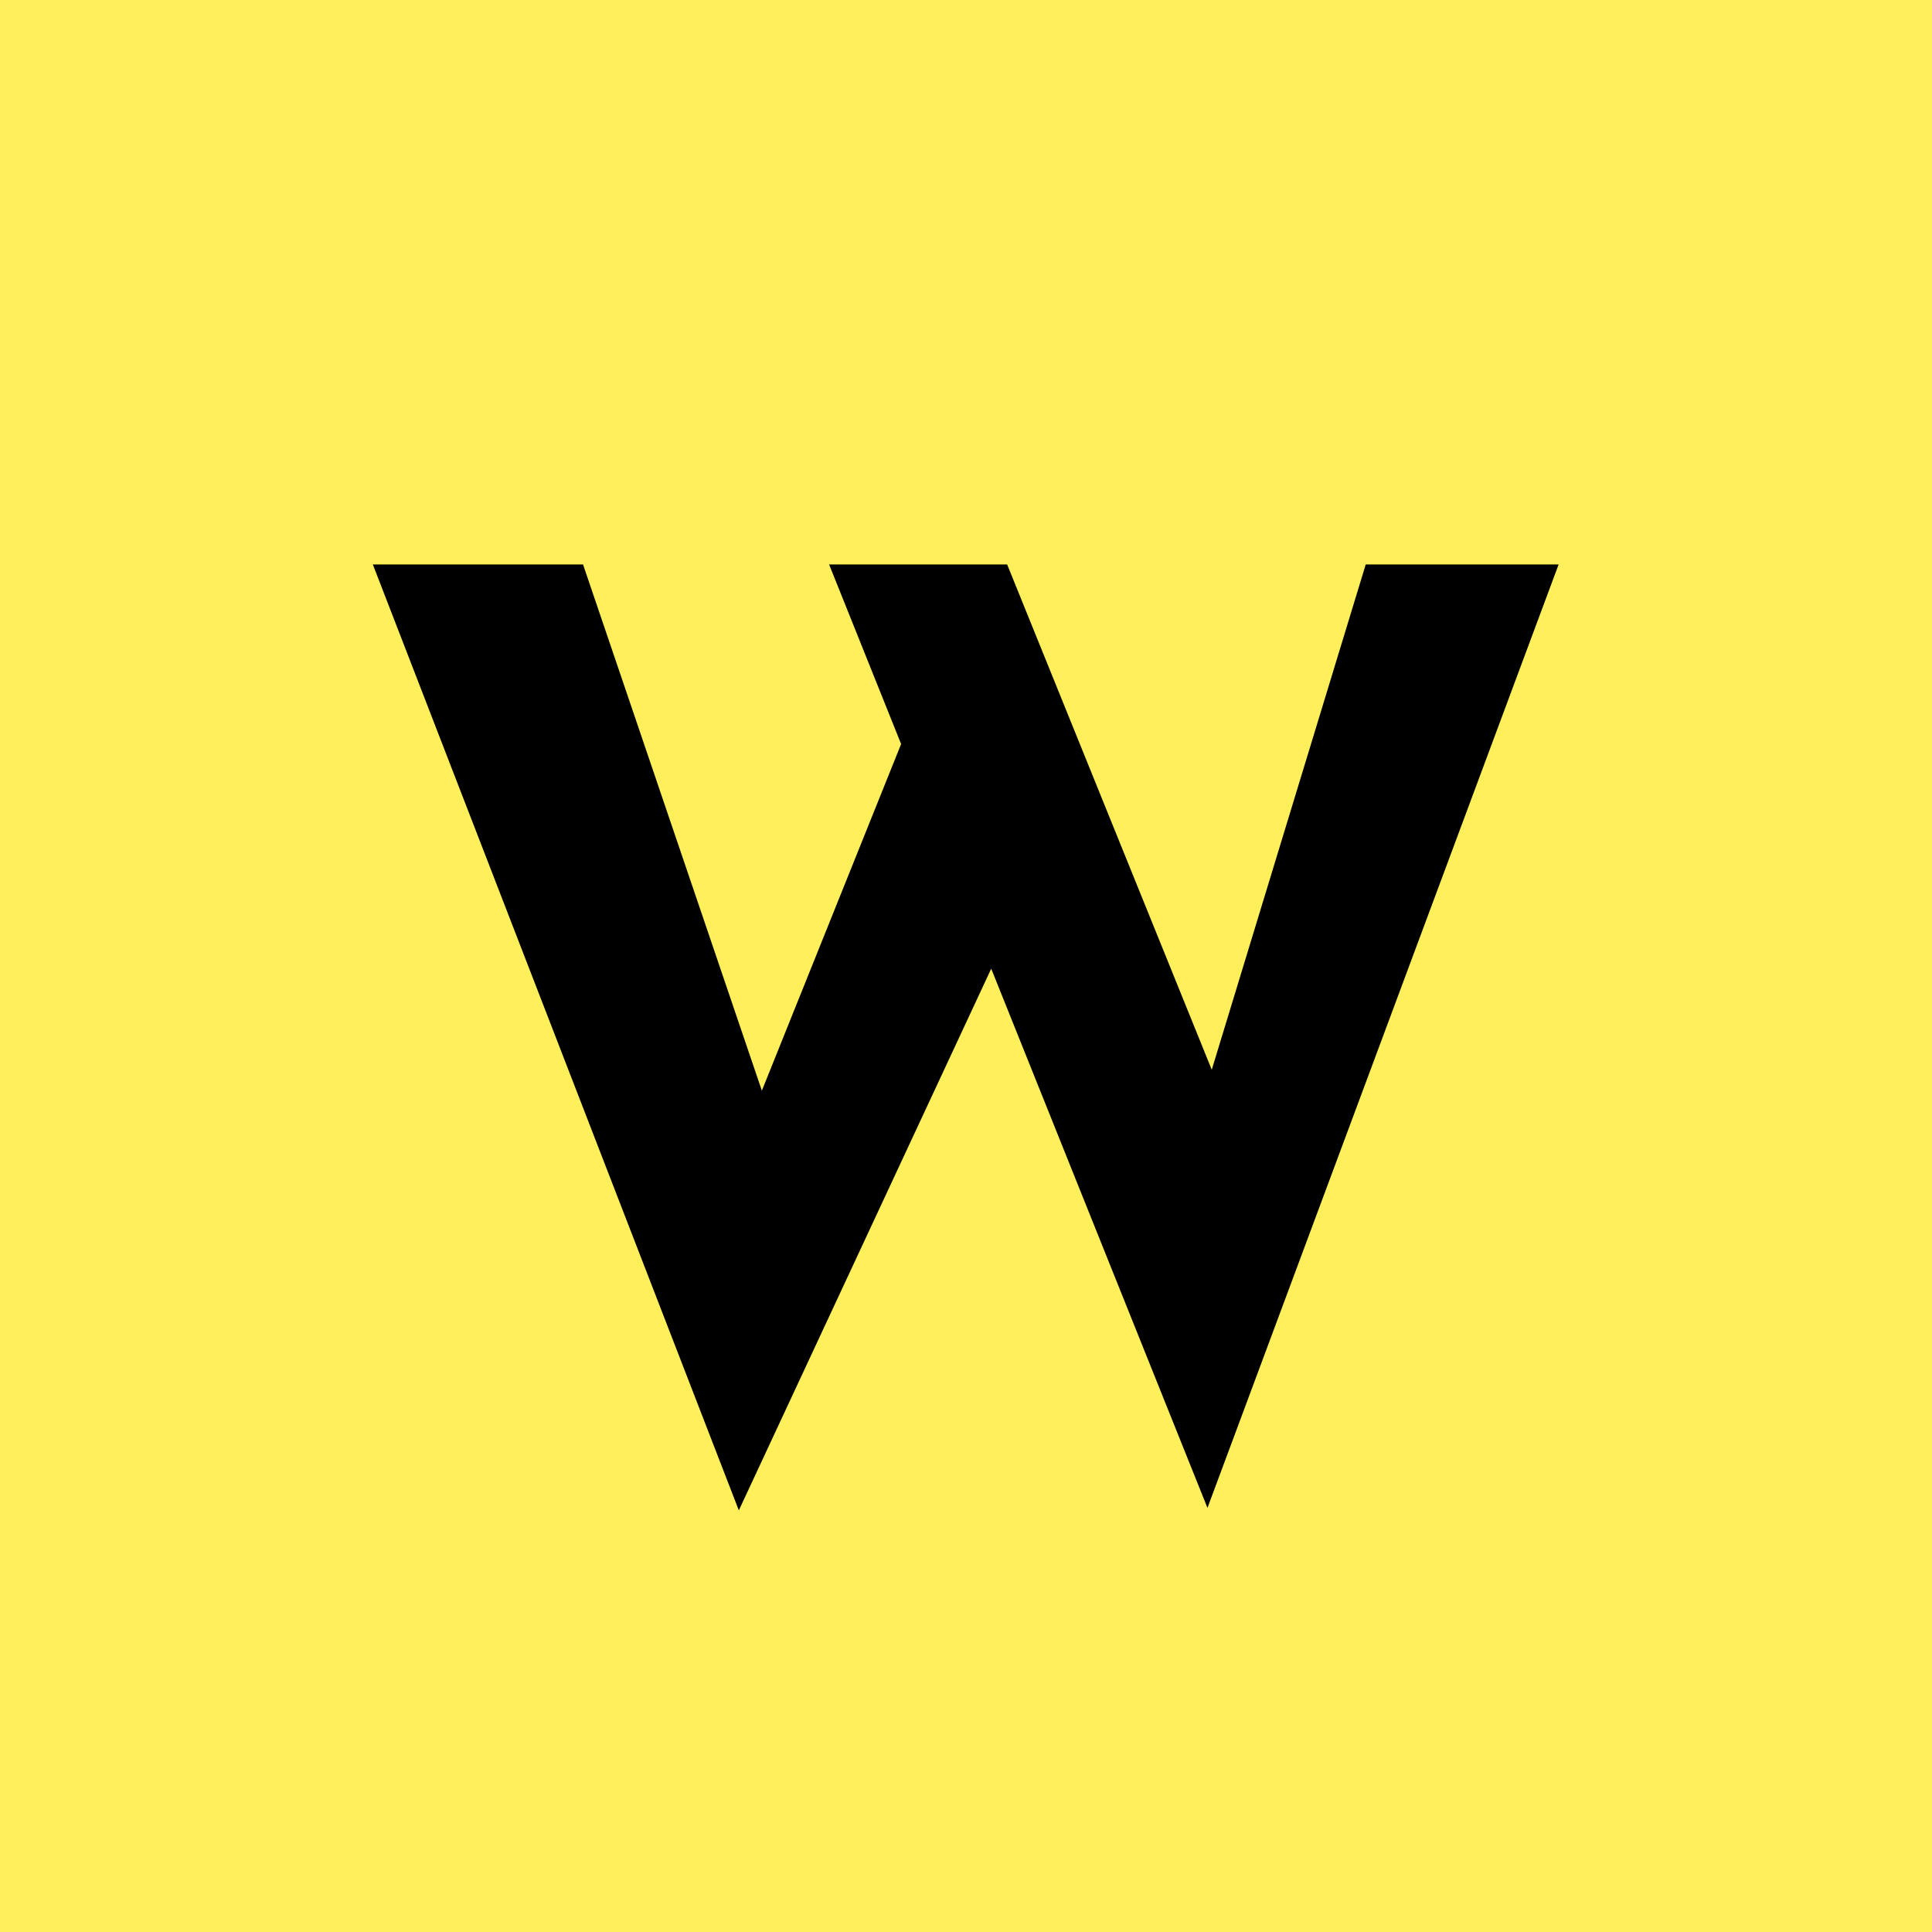
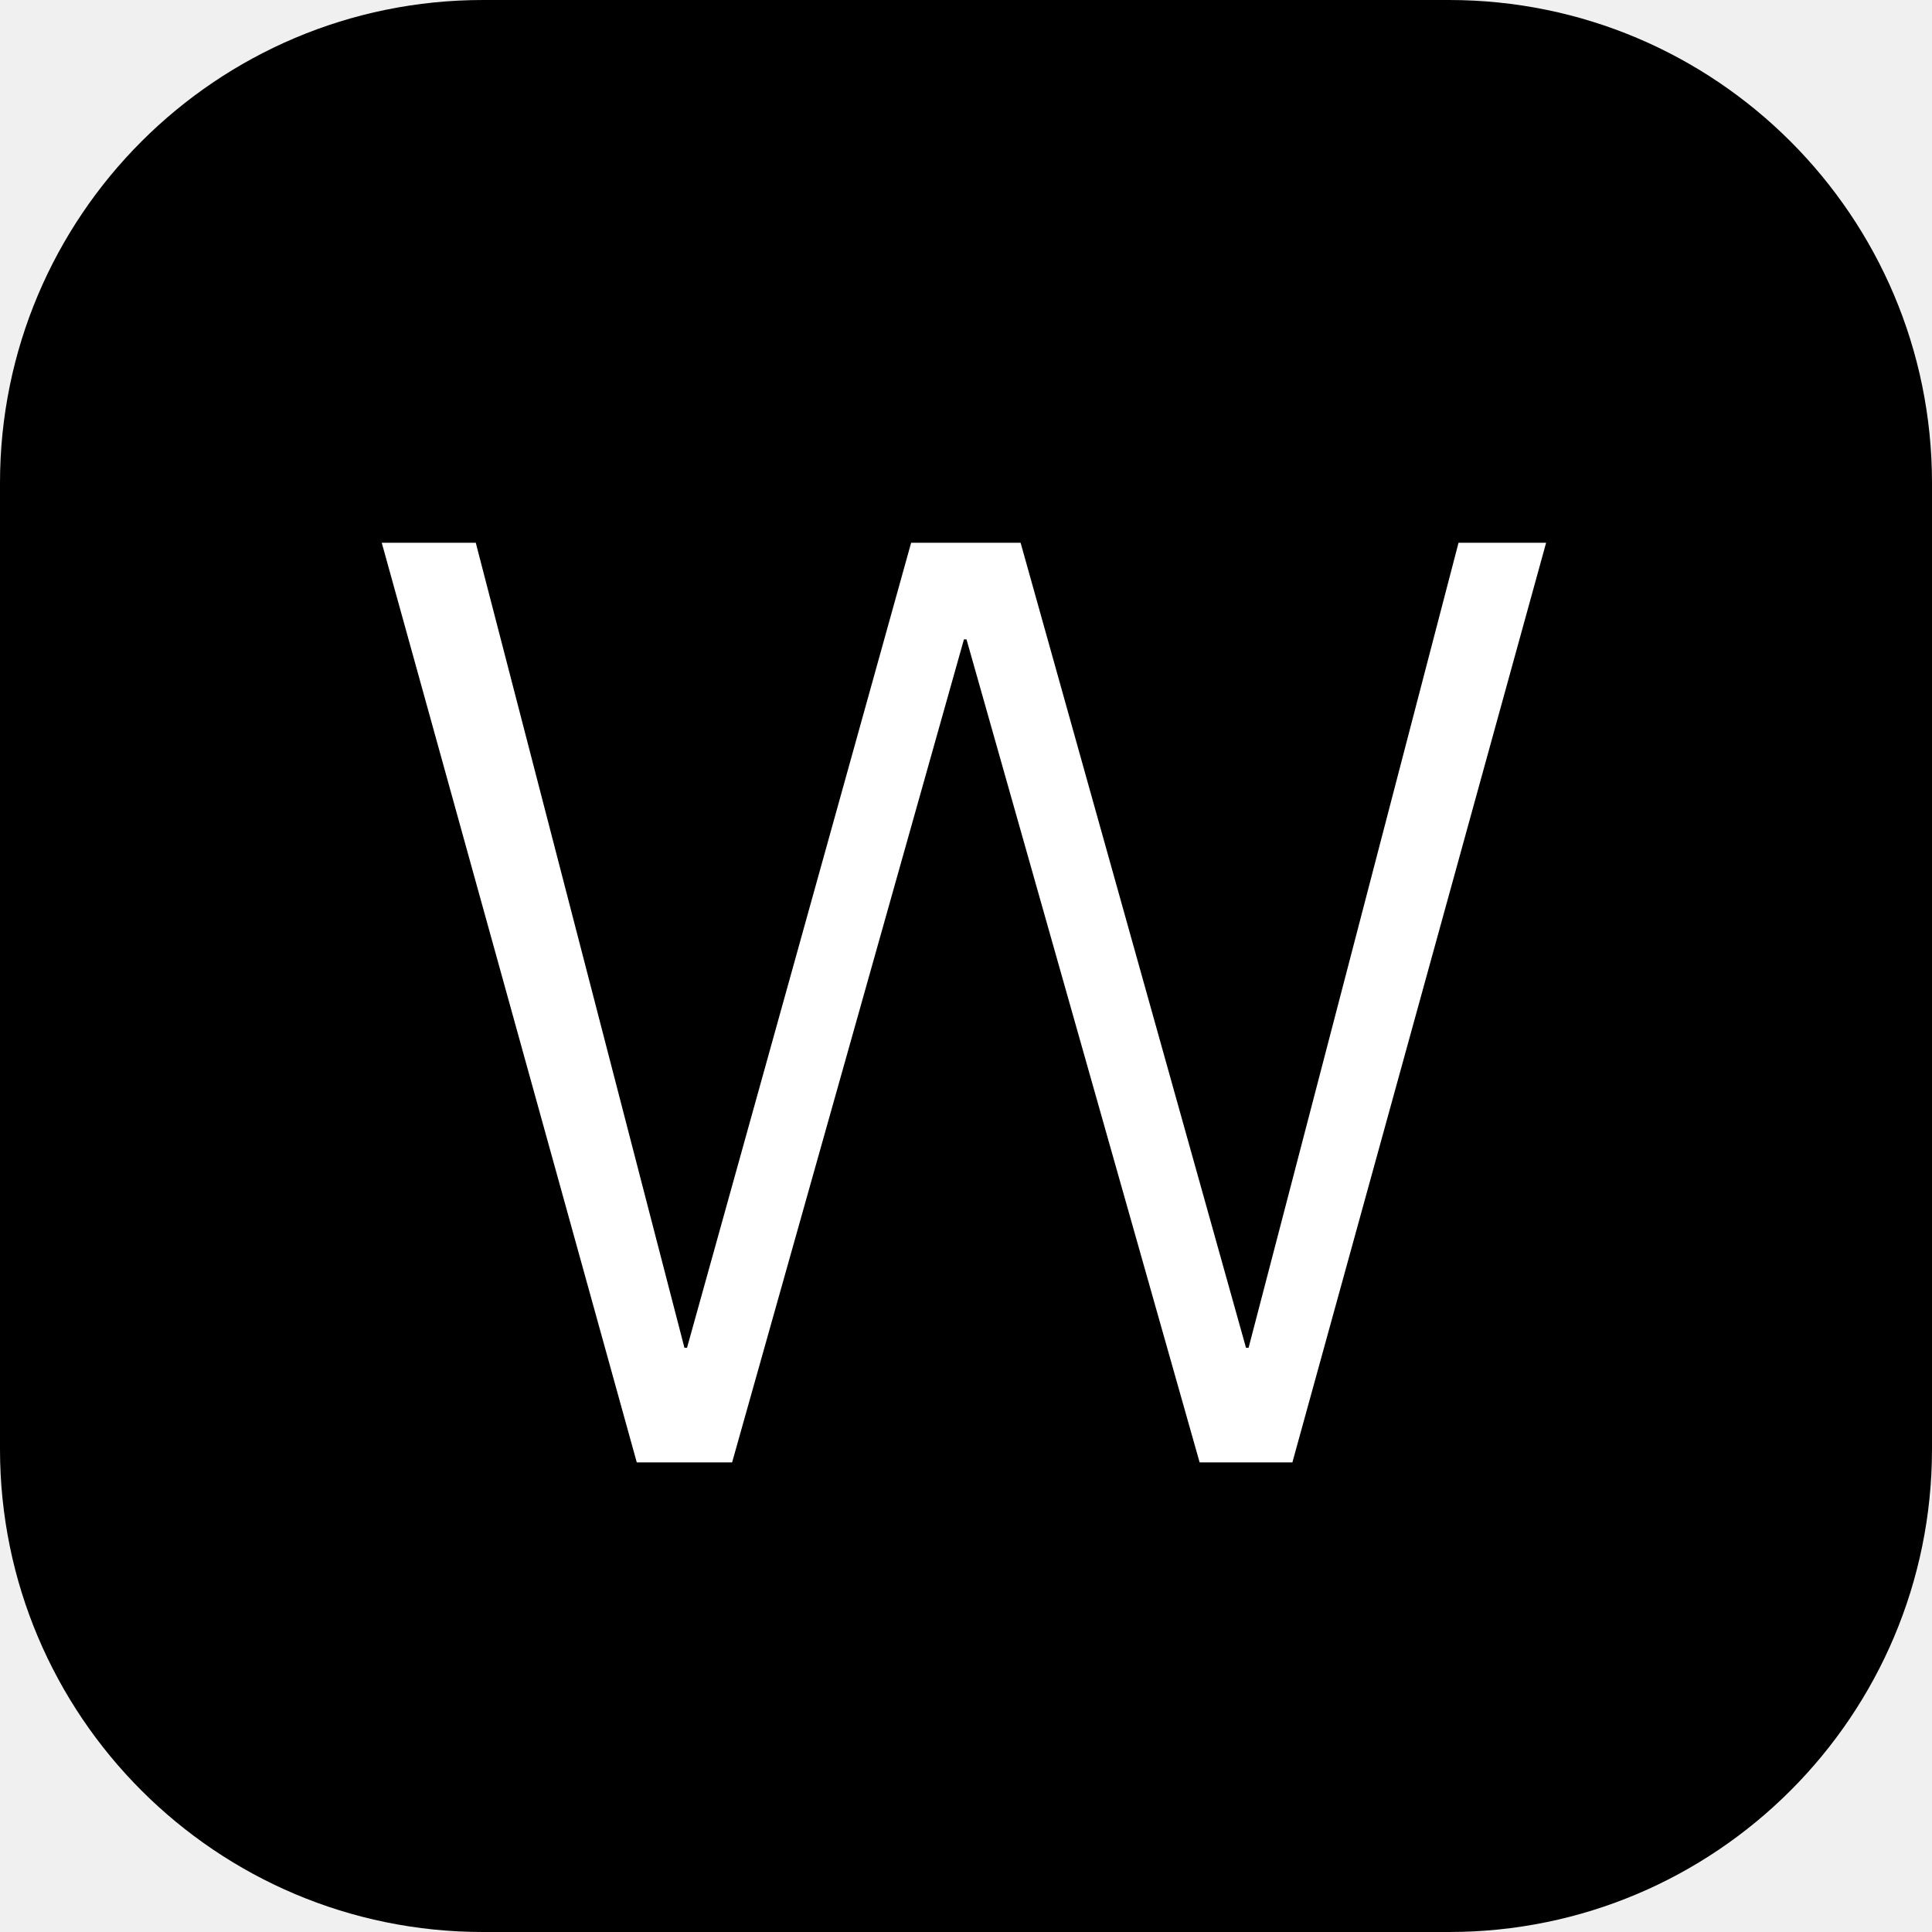
- <svg xmlns="http://www.w3.org/2000/svg" width="100" height="100" viewBox="0 0 100 100" fill="none">
-   <rect width="100" height="100" fill="#FFEF5A" />
-   <path d="M19.298 29.216H30.178L40.226 58.784L38.754 58.144L47.522 36.32L51.81 49.056L38.242 78.176L19.298 29.216ZM42.914 29.216H52.13L63.714 57.824L62.05 57.568L70.69 29.216H80.674L62.498 78.048L42.914 29.216Z" fill="black" />
+ <svg xmlns="http://www.w3.org/2000/svg" width="72" height="72" viewBox="0 0 72 72" fill="none">
+   <rect width="72" height="72" rx="18" fill="black" />
+   <path d="M14.227 20.228H17.731L25.507 50.228H25.603L33.955 20.228H38.035L46.435 50.228H46.531L54.355 20.228H57.619L48.163 54.5H44.707L36.019 23.828H35.923L27.283 54.5H23.731L14.227 20.228Z" fill="white" />
</svg>
